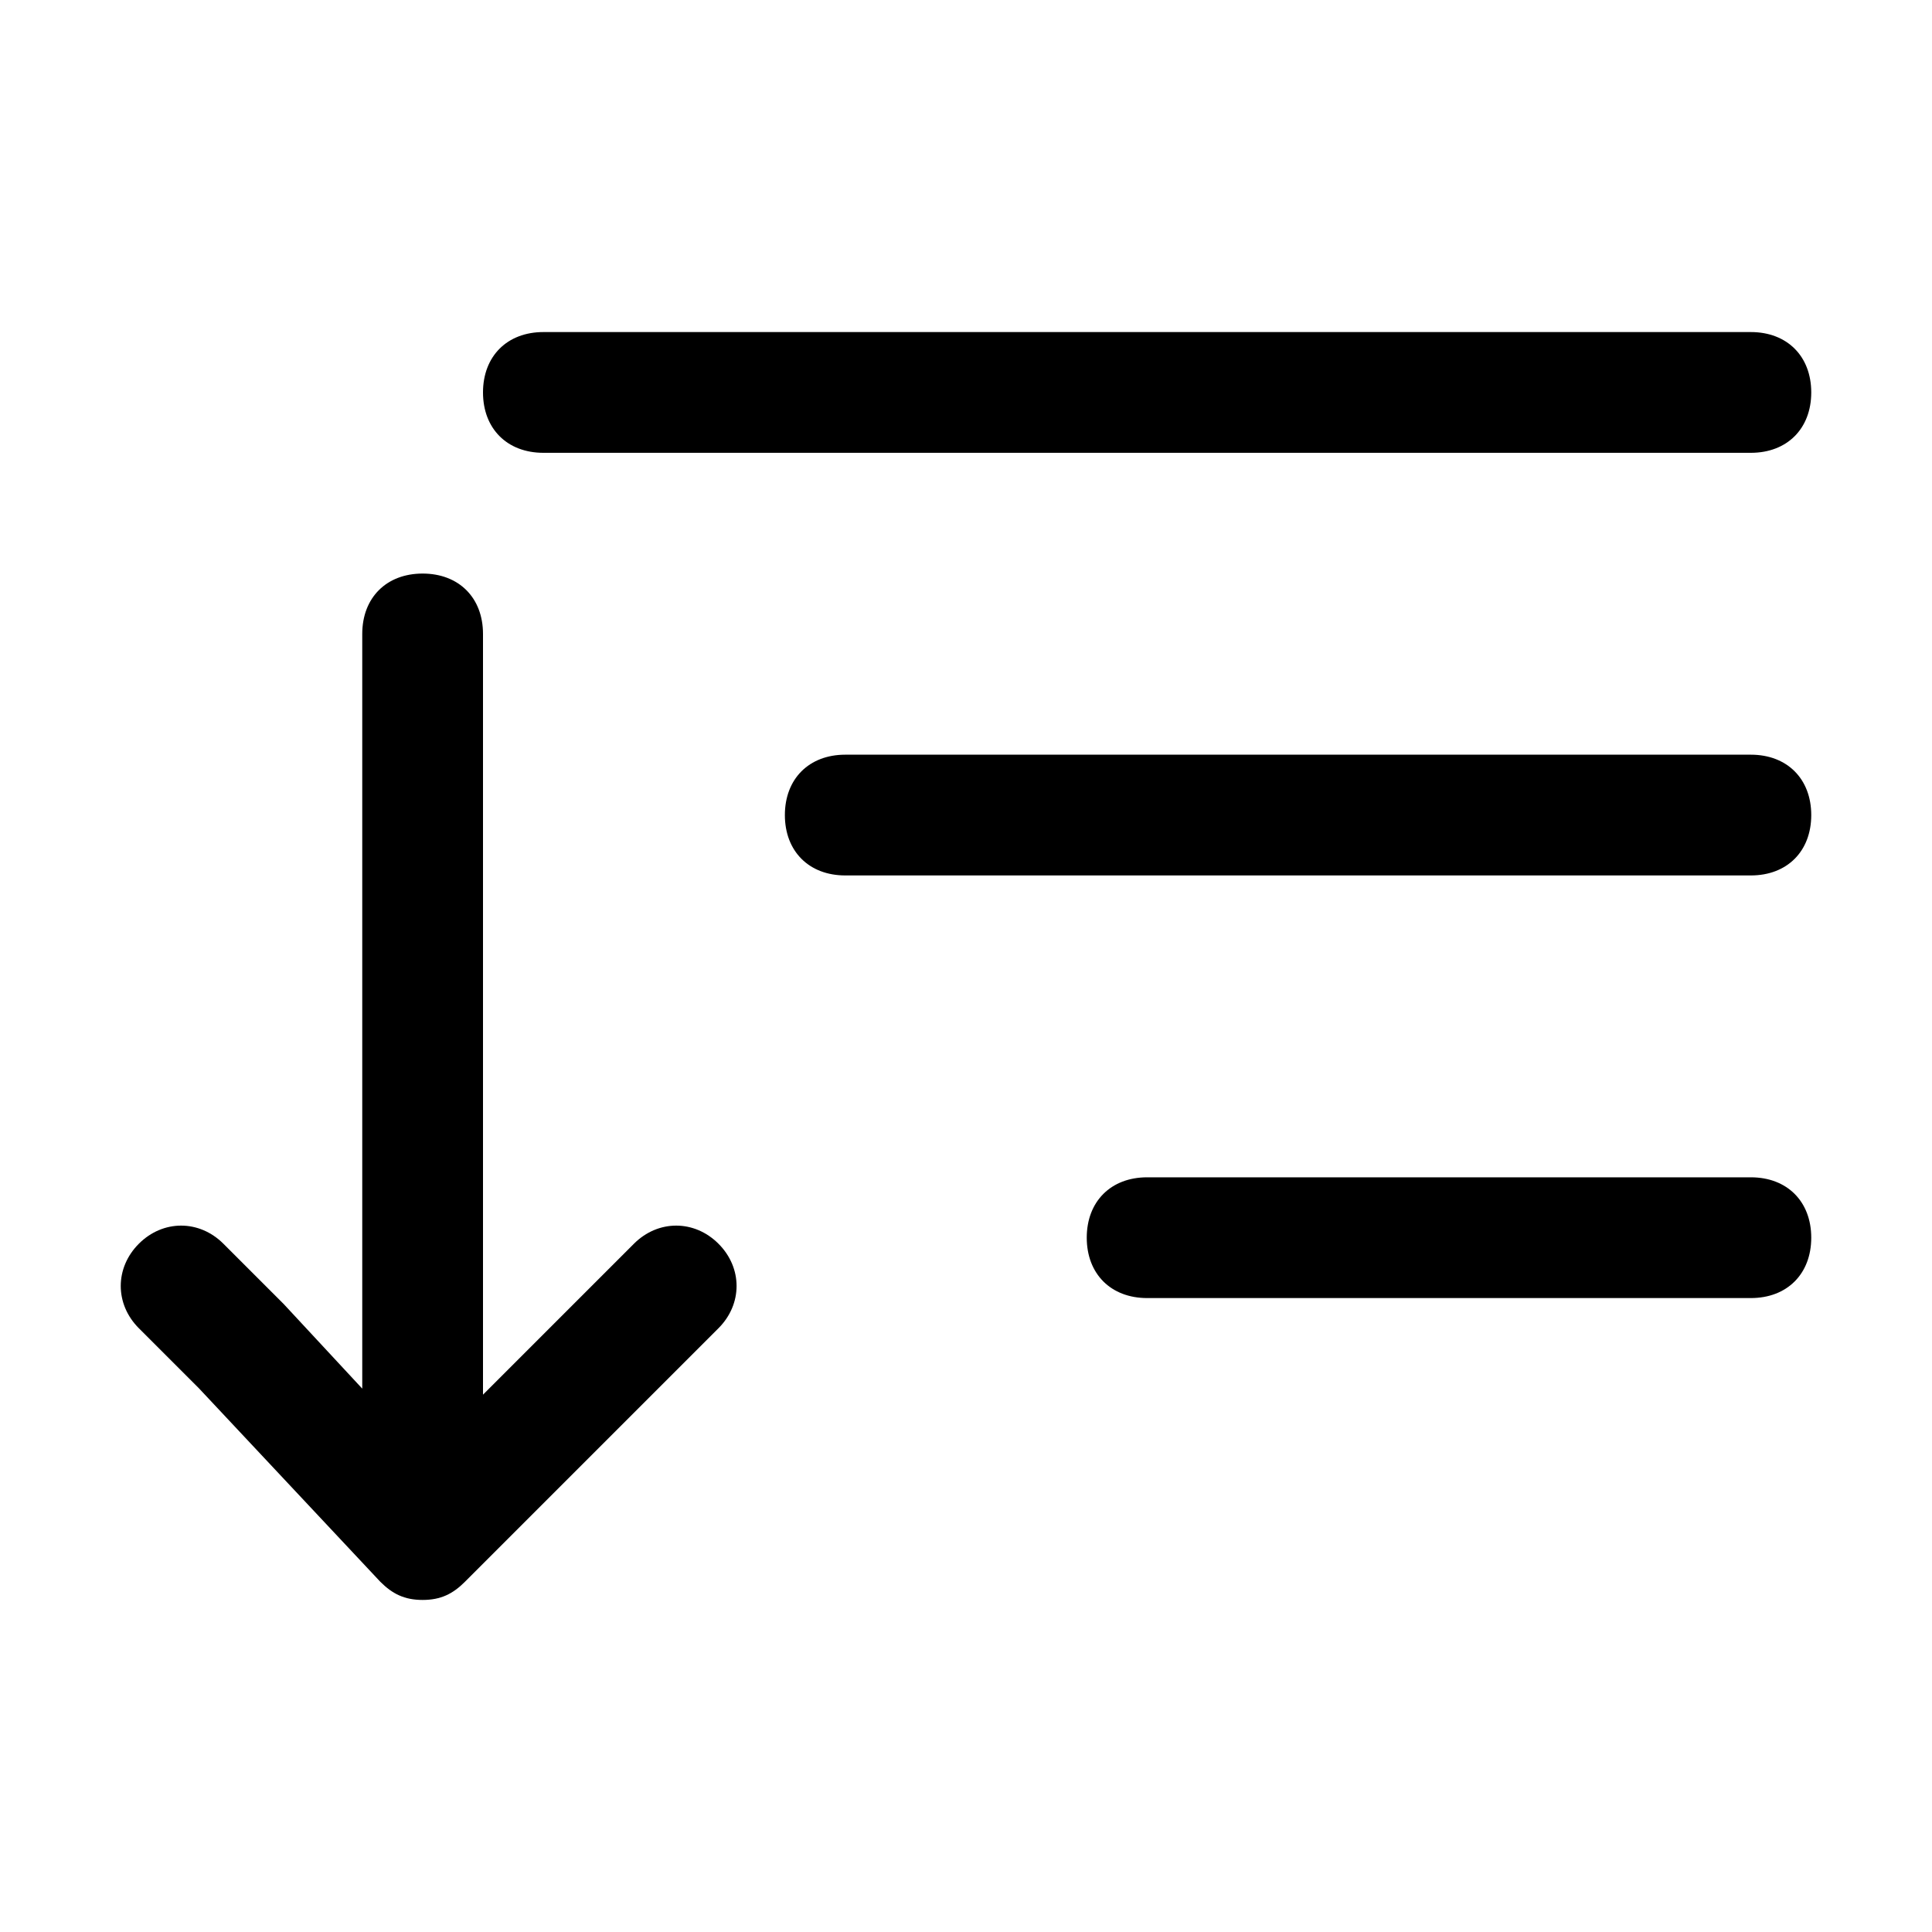
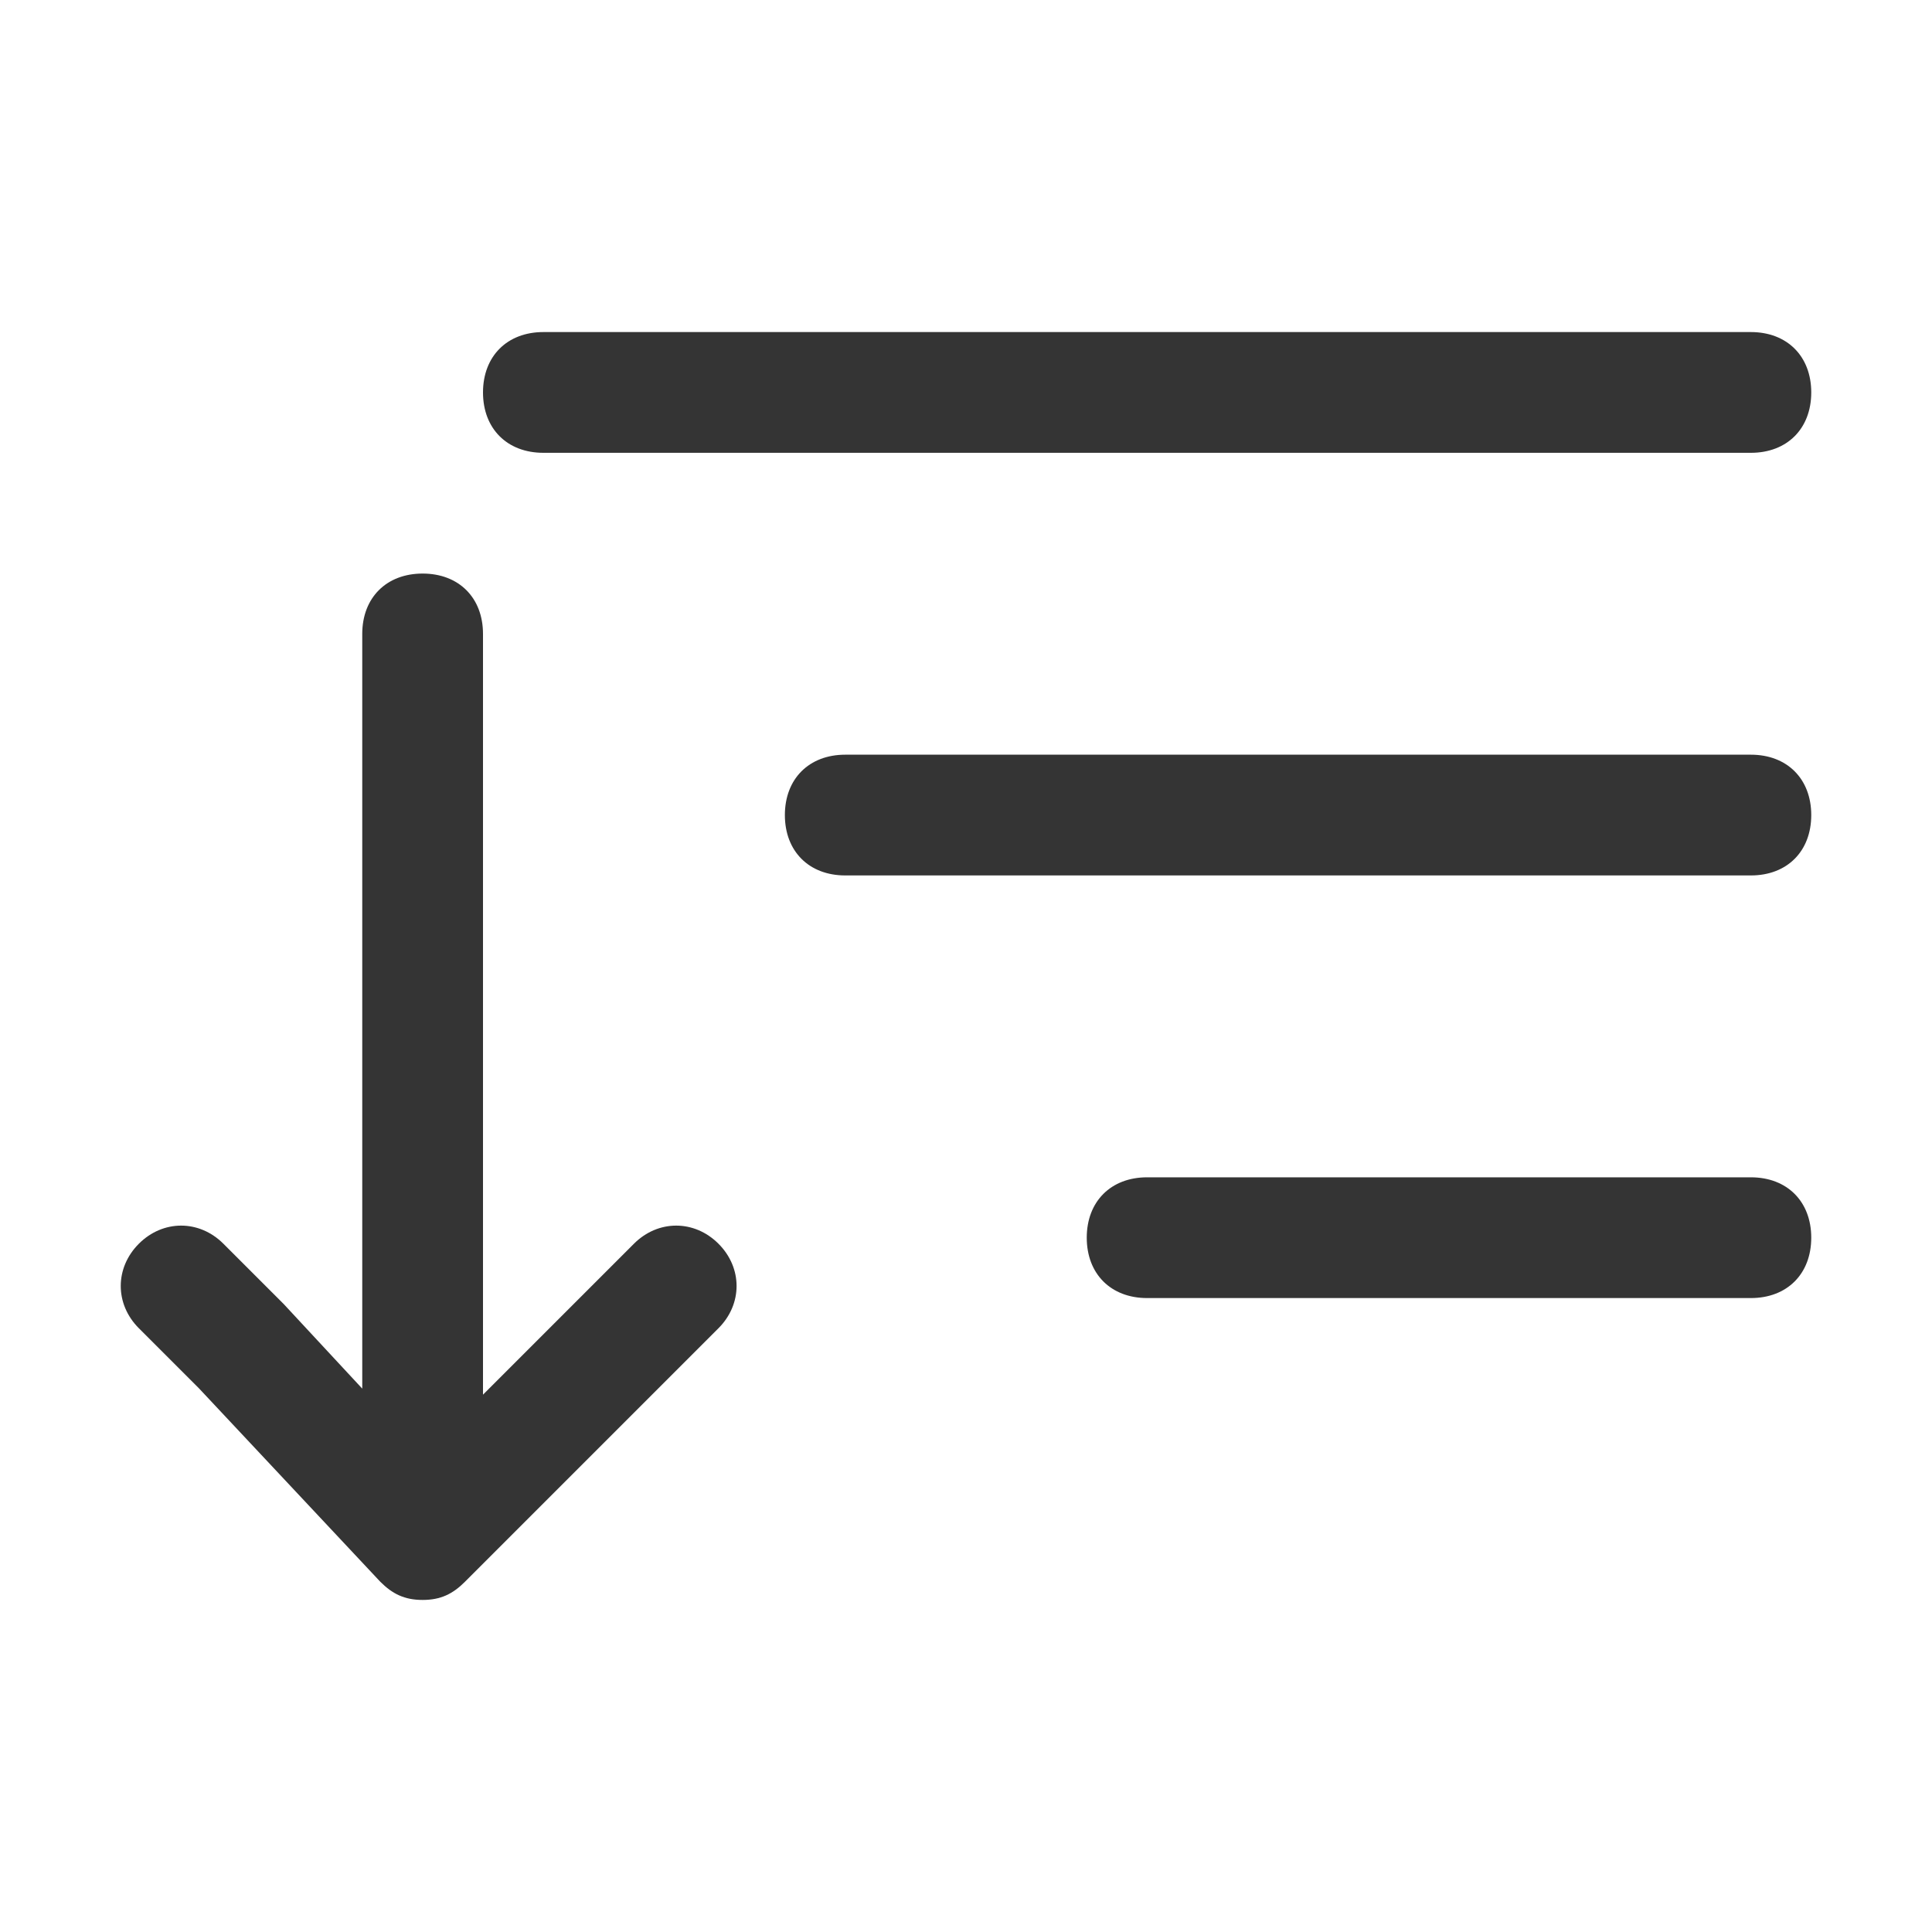
<svg xmlns="http://www.w3.org/2000/svg" width="32" height="32" viewBox="0 0 32 32" fill="none">
-   <path d="M29 12.5H14C13.4 12.5 13 12.9 13 13.5C13 14.1 13.4 14.5 14 14.5H29C29.6 14.5 30 14.1 30 13.5C30 12.9 29.6 12.5 29 12.5Z" fill="black" />
-   <path d="M9 7.5H29C29.6 7.5 30 7.1 30 6.5C30 5.9 29.6 5.5 29 5.5H9C8.4 5.5 8 5.9 8 6.5C8 7.1 8.4 7.5 9 7.5Z" fill="black" />
-   <path d="M29 19.5H19C18.4 19.5 18 19.9 18 20.5C18 21.1 18.4 21.5 19 21.5H29C29.6 21.5 30 21.1 30 20.5C30 19.9 29.6 19.5 29 19.5Z" fill="black" />
-   <path d="M10.5 20.6L9.4 21.7L8 23.1V10.5C8 9.9 7.6 9.5 7 9.5C6.4 9.5 6 9.9 6 10.5V23L4.7 21.6L3.7 20.6C3.3 20.2 2.7 20.2 2.3 20.6C1.9 21 1.9 21.6 2.3 22L3.3 23L6.3 26.2C6.5 26.4 6.7 26.5 7 26.5C7.3 26.5 7.5 26.4 7.7 26.2L10.8 23.1L11.9 22C12.3 21.6 12.3 21 11.9 20.6C11.5 20.2 10.9 20.2 10.5 20.6Z" fill="black" />
+   <path d="M29 12.5H14C13.4 12.5 13 12.9 13 13.5C13 14.1 13.4 14.5 14 14.5H29C29.6 14.5 30 14.1 30 13.5C30 12.9 29.6 12.5 29 12.5Z" fill="#343434" />
+   <path d="M9 7.5H29C29.6 7.5 30 7.1 30 6.5C30 5.9 29.6 5.5 29 5.5H9C8.4 5.5 8 5.9 8 6.5C8 7.1 8.4 7.5 9 7.5Z" fill="#343434" />
+   <path d="M29 19.5H19C18.4 19.5 18 19.9 18 20.5C18 21.1 18.4 21.5 19 21.5H29C29.6 21.5 30 21.1 30 20.5C30 19.9 29.6 19.5 29 19.5Z" fill="#343434" />
+   <path d="M10.5 20.6L9.4 21.7L8 23.1V10.5C8 9.9 7.6 9.5 7 9.5C6.4 9.5 6 9.9 6 10.5V23L4.7 21.6L3.7 20.6C3.3 20.2 2.7 20.2 2.3 20.6C1.9 21 1.9 21.6 2.3 22L3.3 23L6.3 26.2C6.5 26.4 6.7 26.5 7 26.5C7.3 26.5 7.5 26.4 7.7 26.2L10.8 23.1L11.9 22C12.3 21.6 12.3 21 11.9 20.6C11.5 20.2 10.9 20.2 10.5 20.6Z" fill="#343434" />
</svg>
